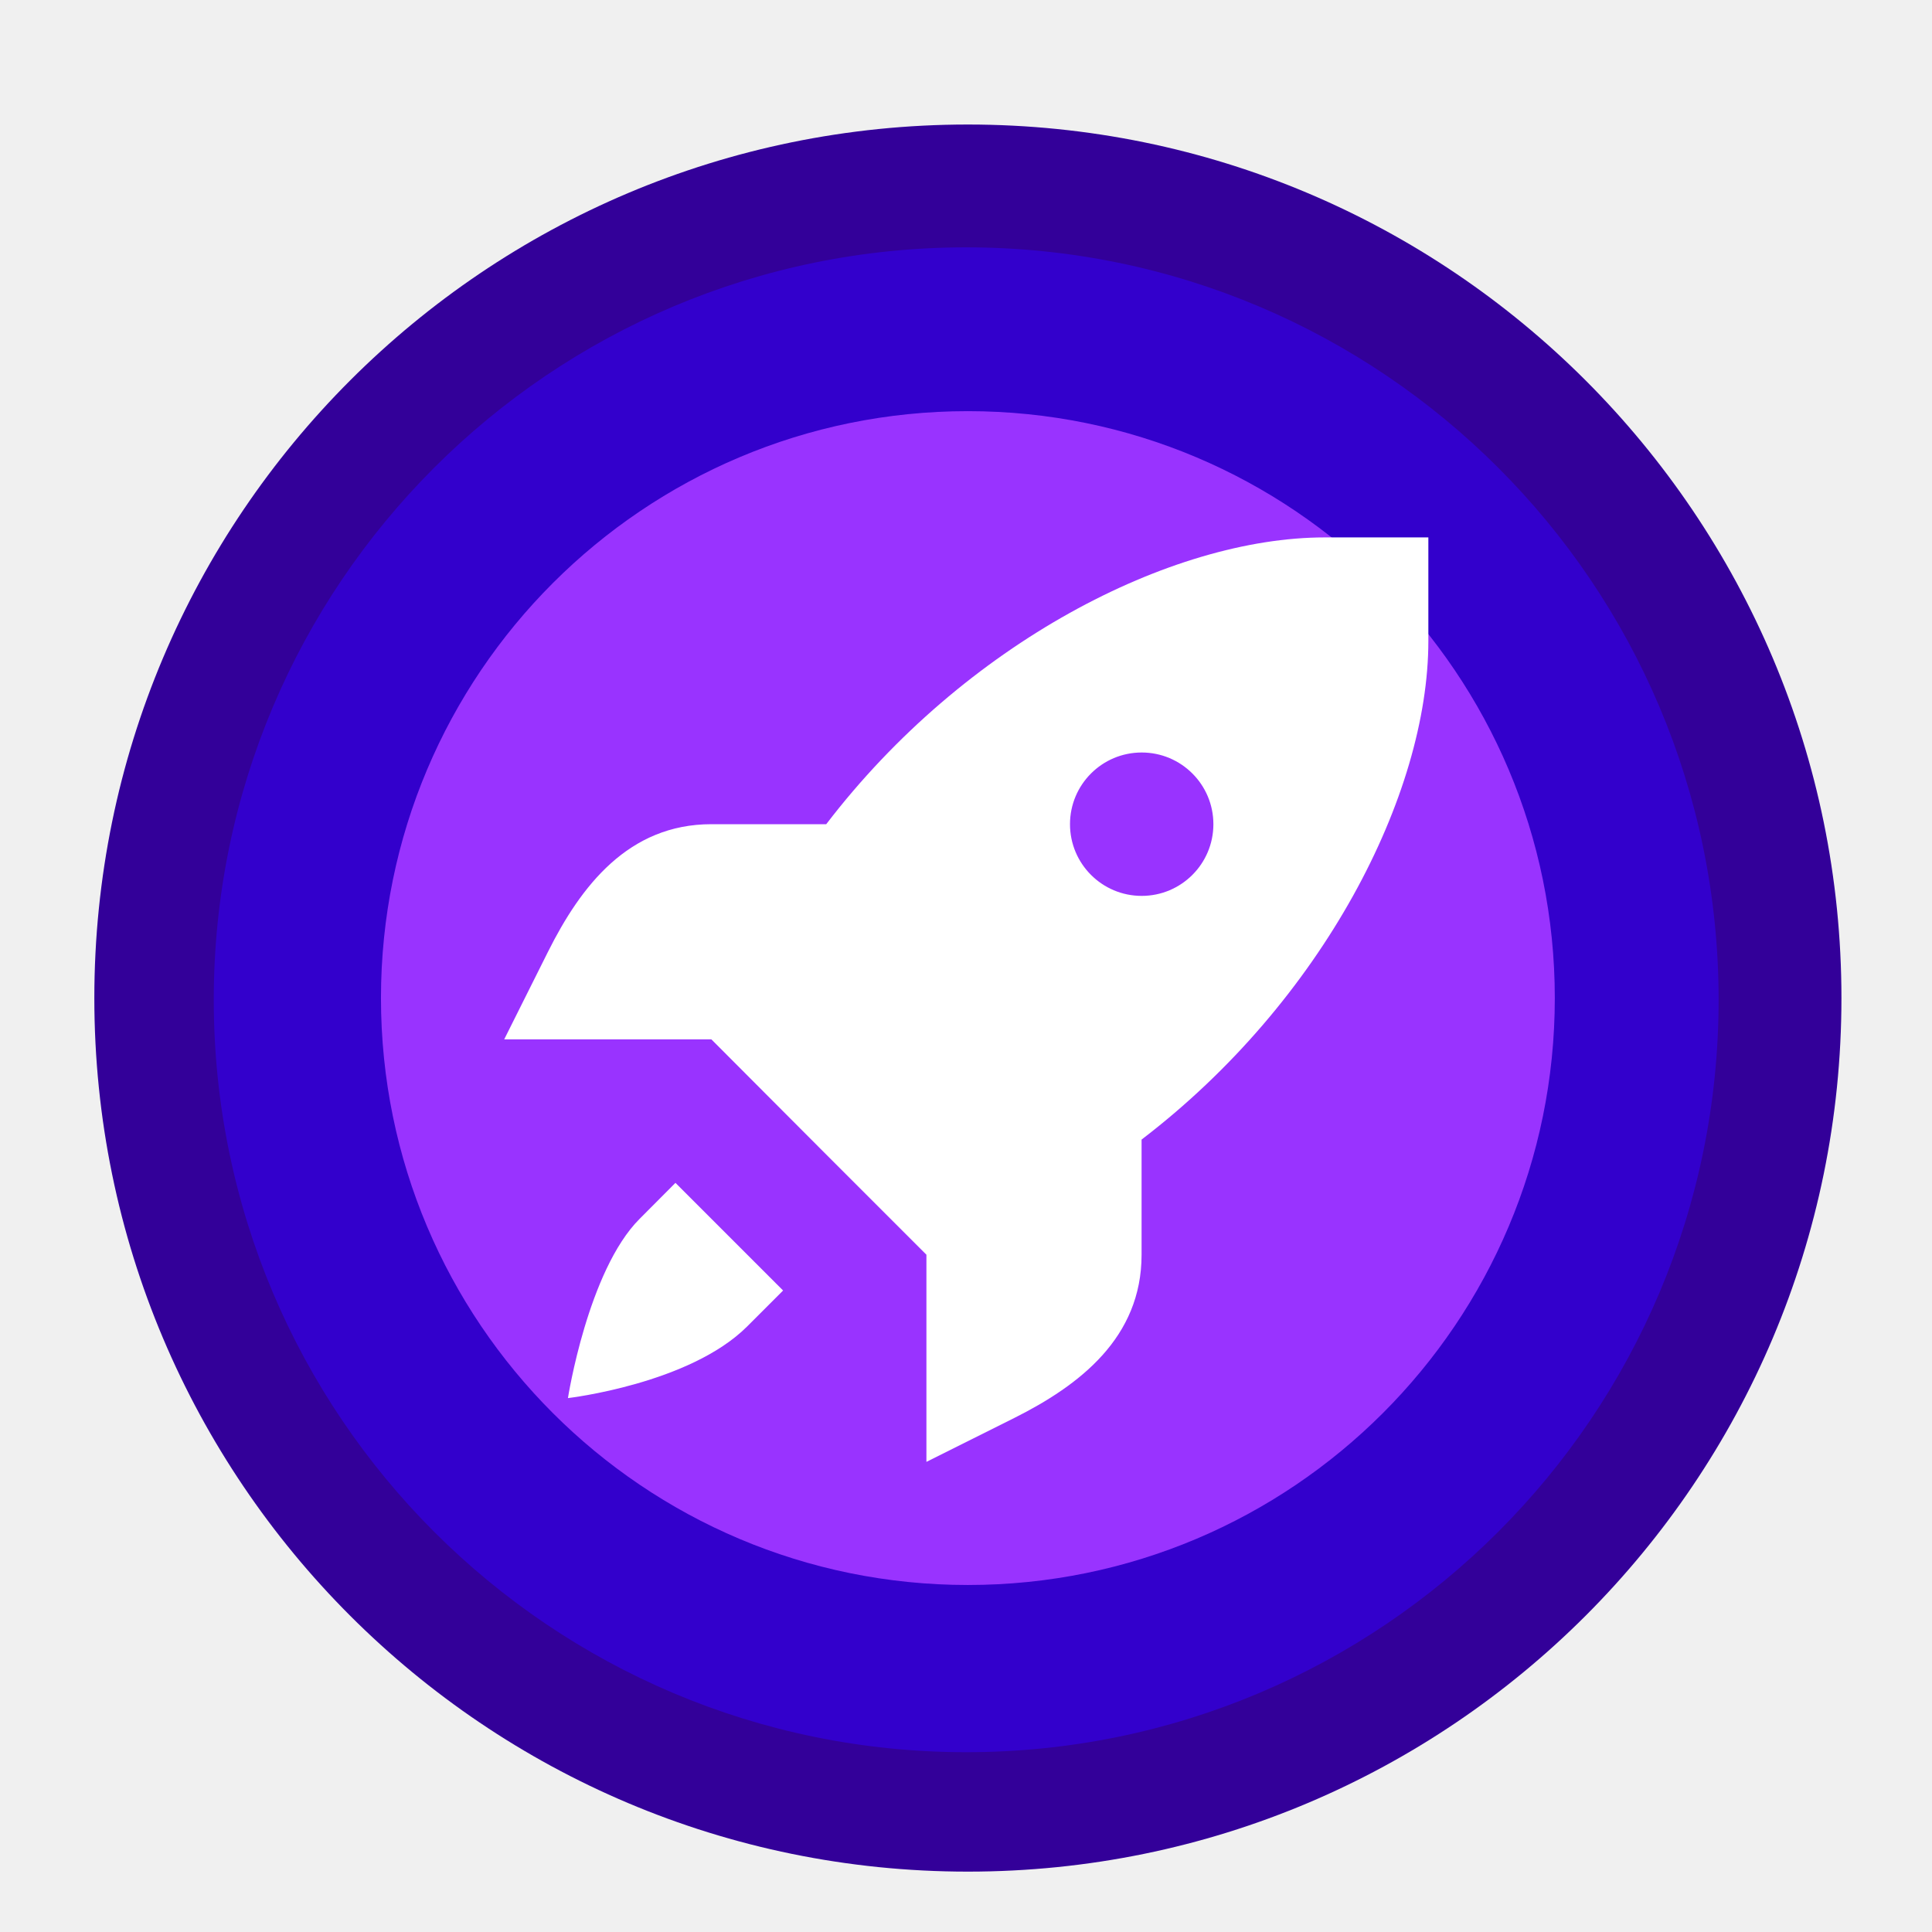
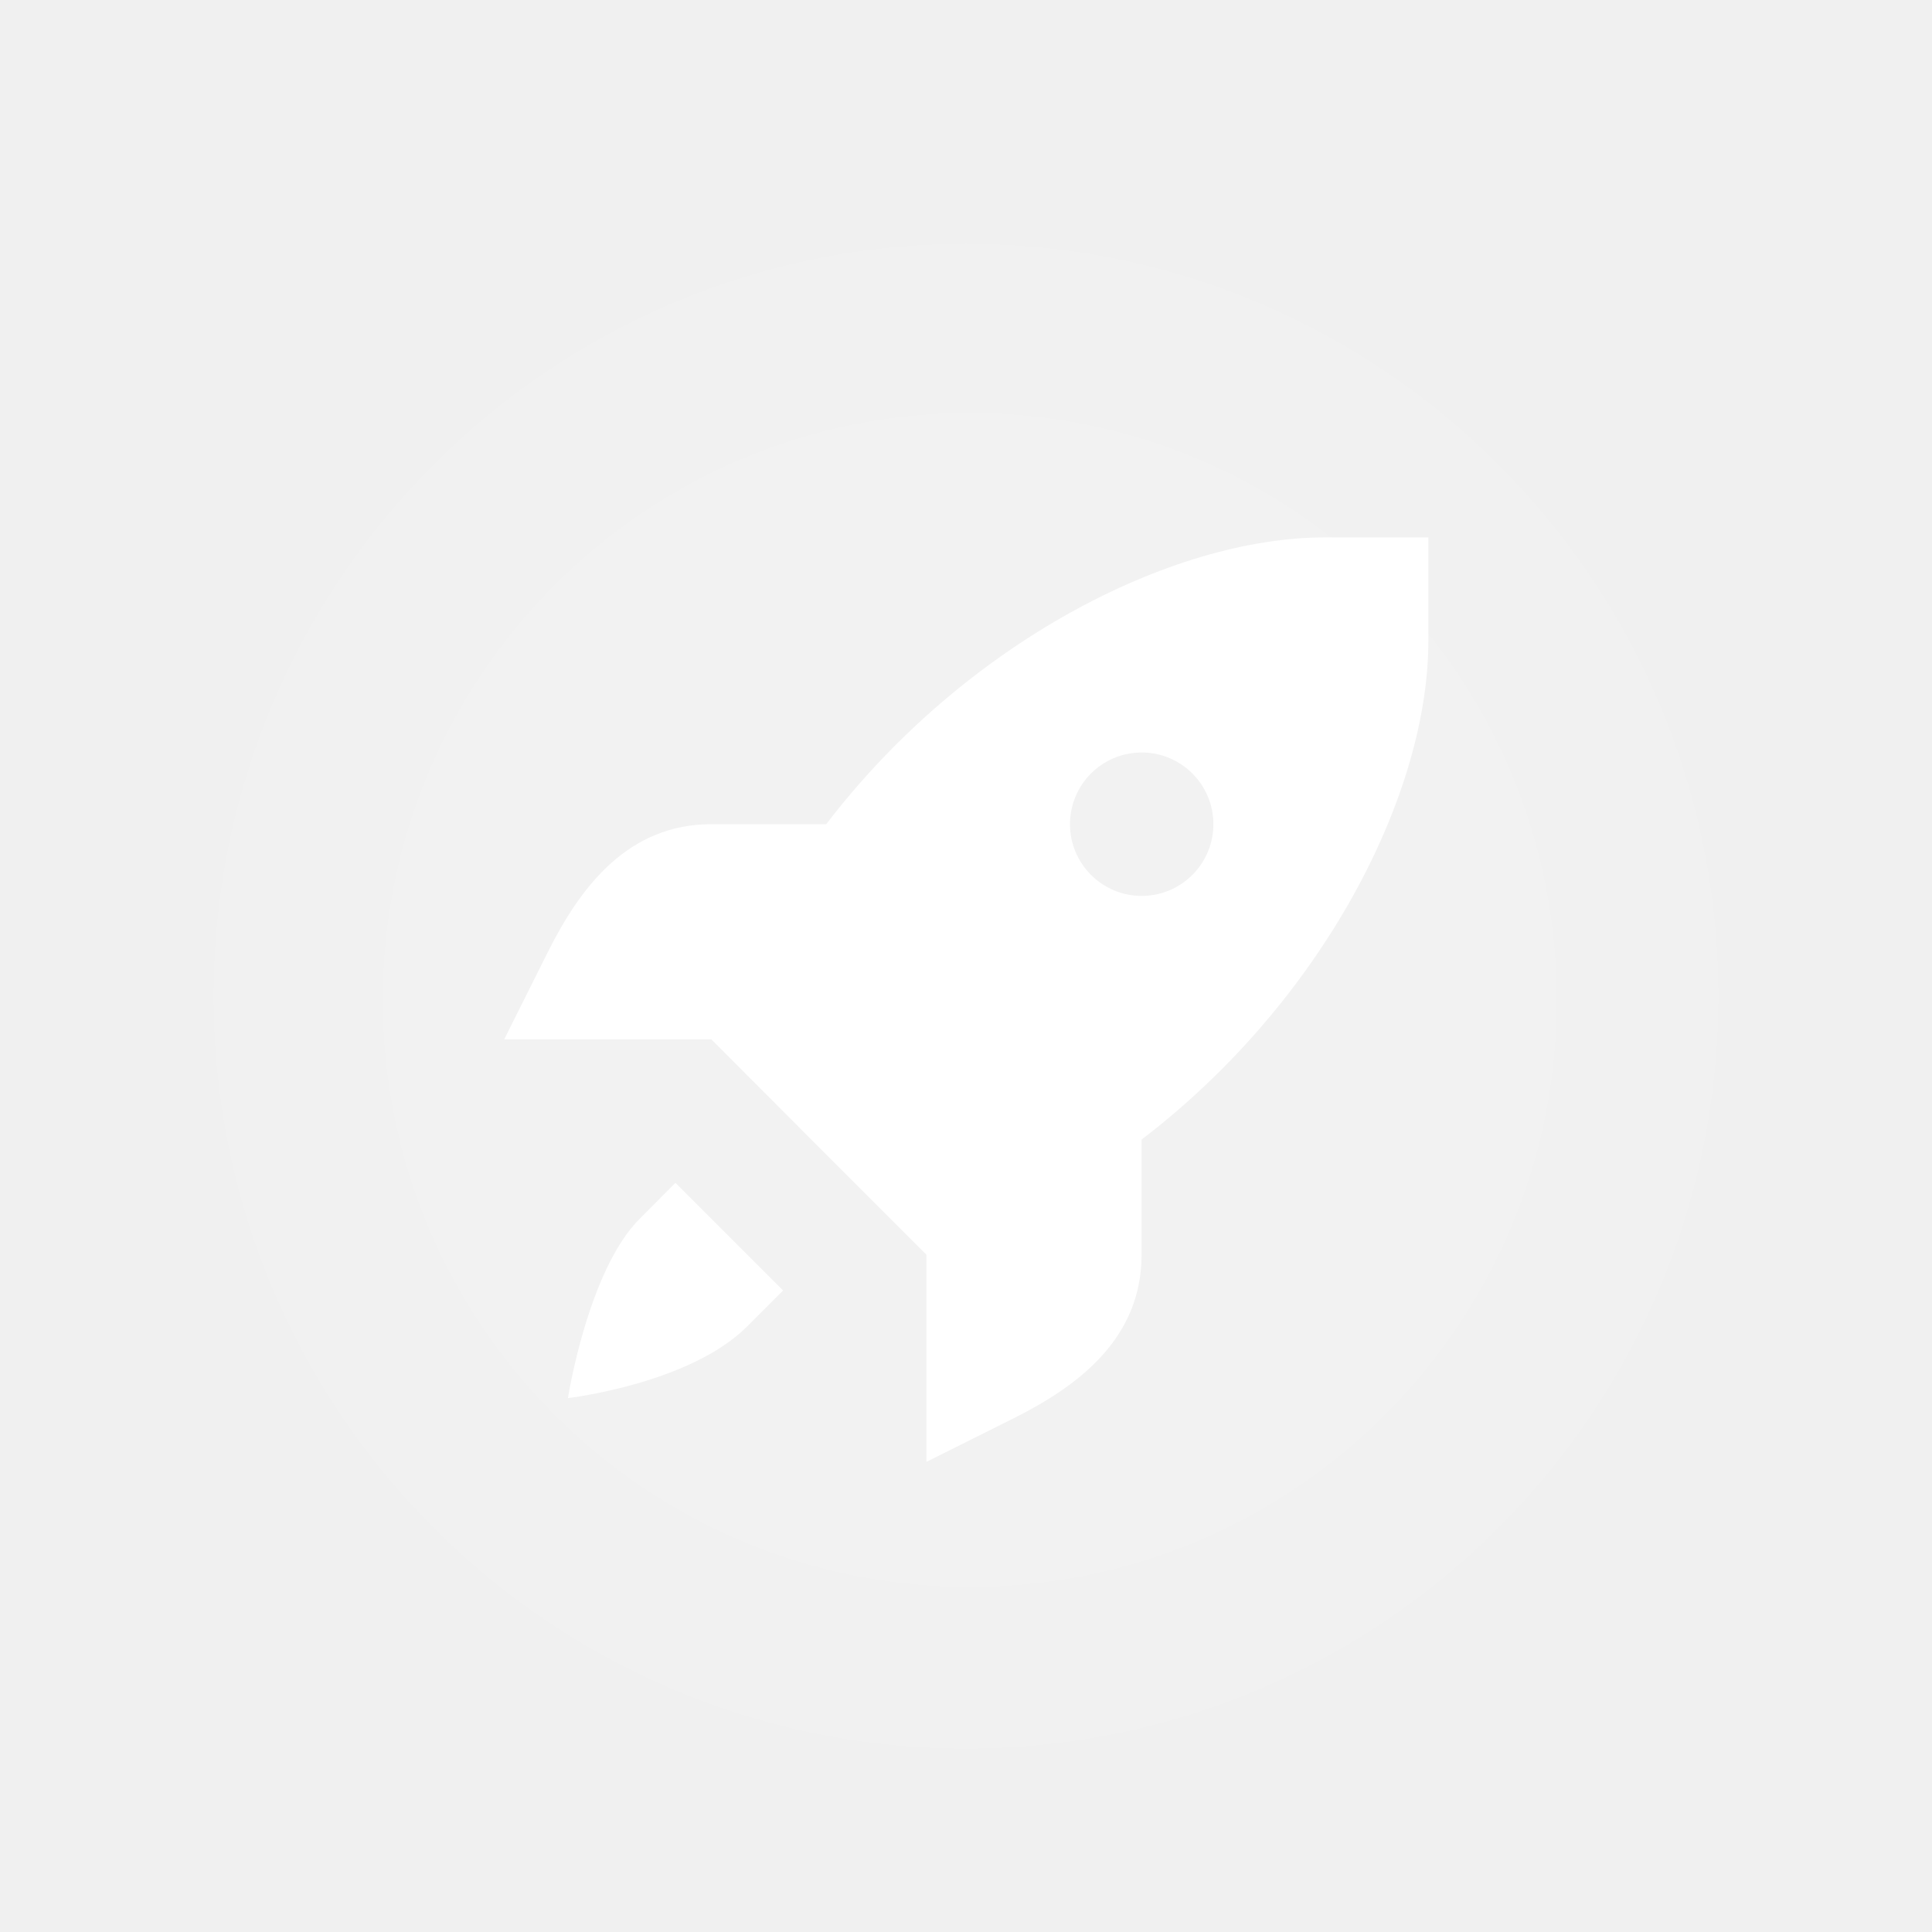
- <svg xmlns="http://www.w3.org/2000/svg" id="a96e6d9b-fdd8-4d82-bde2-2b6a231674bf" data-name="圖層 1" viewBox="0 0 512 512">
-   <defs>
-     <style>.add99ae1-2a99-432d-9c02-f3ac4f60798e{fill:#309;}.be53c4d5-2ecb-45aa-beb5-4c3ca2266b97{fill:#30c;}.fcd91670-88d9-4526-87e9-be2720ccf311{fill:#93f;}.adfa8514-651f-402b-84db-38ba930ca523{fill:#fff;}</style>
-   </defs>
-   <circle class="add99ae1-2a99-432d-9c02-f3ac4f60798e" cx="256.5" cy="264.5" r="231.5" />
-   <circle class="be53c4d5-2ecb-45aa-beb5-4c3ca2266b97" cx="256.05" cy="264.95" r="199.4" />
-   <circle class="fcd91670-88d9-4526-87e9-be2720ccf311" cx="256.5" cy="264.5" r="155.54" />
-   <path id="a61e78da-151e-44f1-b83b-0e63a70f38c0" data-name="path7143" class="adfa8514-651f-402b-84db-38ba930ca523" d="M351.11,142.42c-40.75,0-95.43,28-132.15,76H188.52c-22,0-34.6,16.42-43.28,33.78l-11.62,23.24h54.9L217,304l28.51,28.51v54.9l23.24-11.61c17.36-8.69,33.78-21.29,33.78-43.29V302c48.06-36.72,76-91.4,76-132.15V142.42Zm-48.55,57a19,19,0,0,1,19,19h0a19,19,0,0,1-19,19h0a19,19,0,0,1-19-19h0a19,19,0,0,1,19-19ZM179,313.47,169.51,323c-13.72,13.72-19,47.51-19,47.51s32.27-3.76,47.51-19l9.51-9.51Z" />
+ <svg xmlns="http://www.w3.org/2000/svg" viewBox="0 0 512 512">
+   <circle class="animated-circle" cx="256.5" cy="264.5" r="231.5" style="fill:rgba(255,255,255,.03)" />
+   <circle class="animated-circle" cx="256" cy="264" r="199.4" style="fill:rgba(255,255,255,.06)" />
+   <circle class="animated-circle" cx="257" cy="265" r="155.54" style="fill:rgba(255,255,255,.09)" />
+   <path d="M351.11,142.42c-40.75,0-95.43,28-132.15,76H188.52c-22,0-34.6,16.42-43.28,33.78l-11.62,23.24h54.9L217,304l28.51,28.51v54.9l23.24-11.61c17.36-8.69,33.78-21.29,33.78-43.29V302c48.06-36.72,76-91.4,76-132.15V142.42Zm-48.55,57a19,19,0,0,1,19,19h0a19,19,0,0,1-19,19h0a19,19,0,0,1-19-19h0a19,19,0,0,1,19-19ZM179,313.47,169.51,323c-13.72,13.72-19,47.51-19,47.51s32.27-3.76,47.51-19l9.51-9.51Z" style="fill:#fff" />
+   <style>
+         .animated-circle{
+             animation: spin 5s linear infinite;
+             transform-origin: center;
+         }
+         .animated-circle:nth-child(1){
+             animation-delay: -2s;
+         }
+         .animated-circle:nth-child(2){
+             animation-delay: -1s;
+         }
+         @keyframes spin {
+             100% {
+                 transform: rotate(360deg);
+             }
+         }
+     </style>
</svg>
